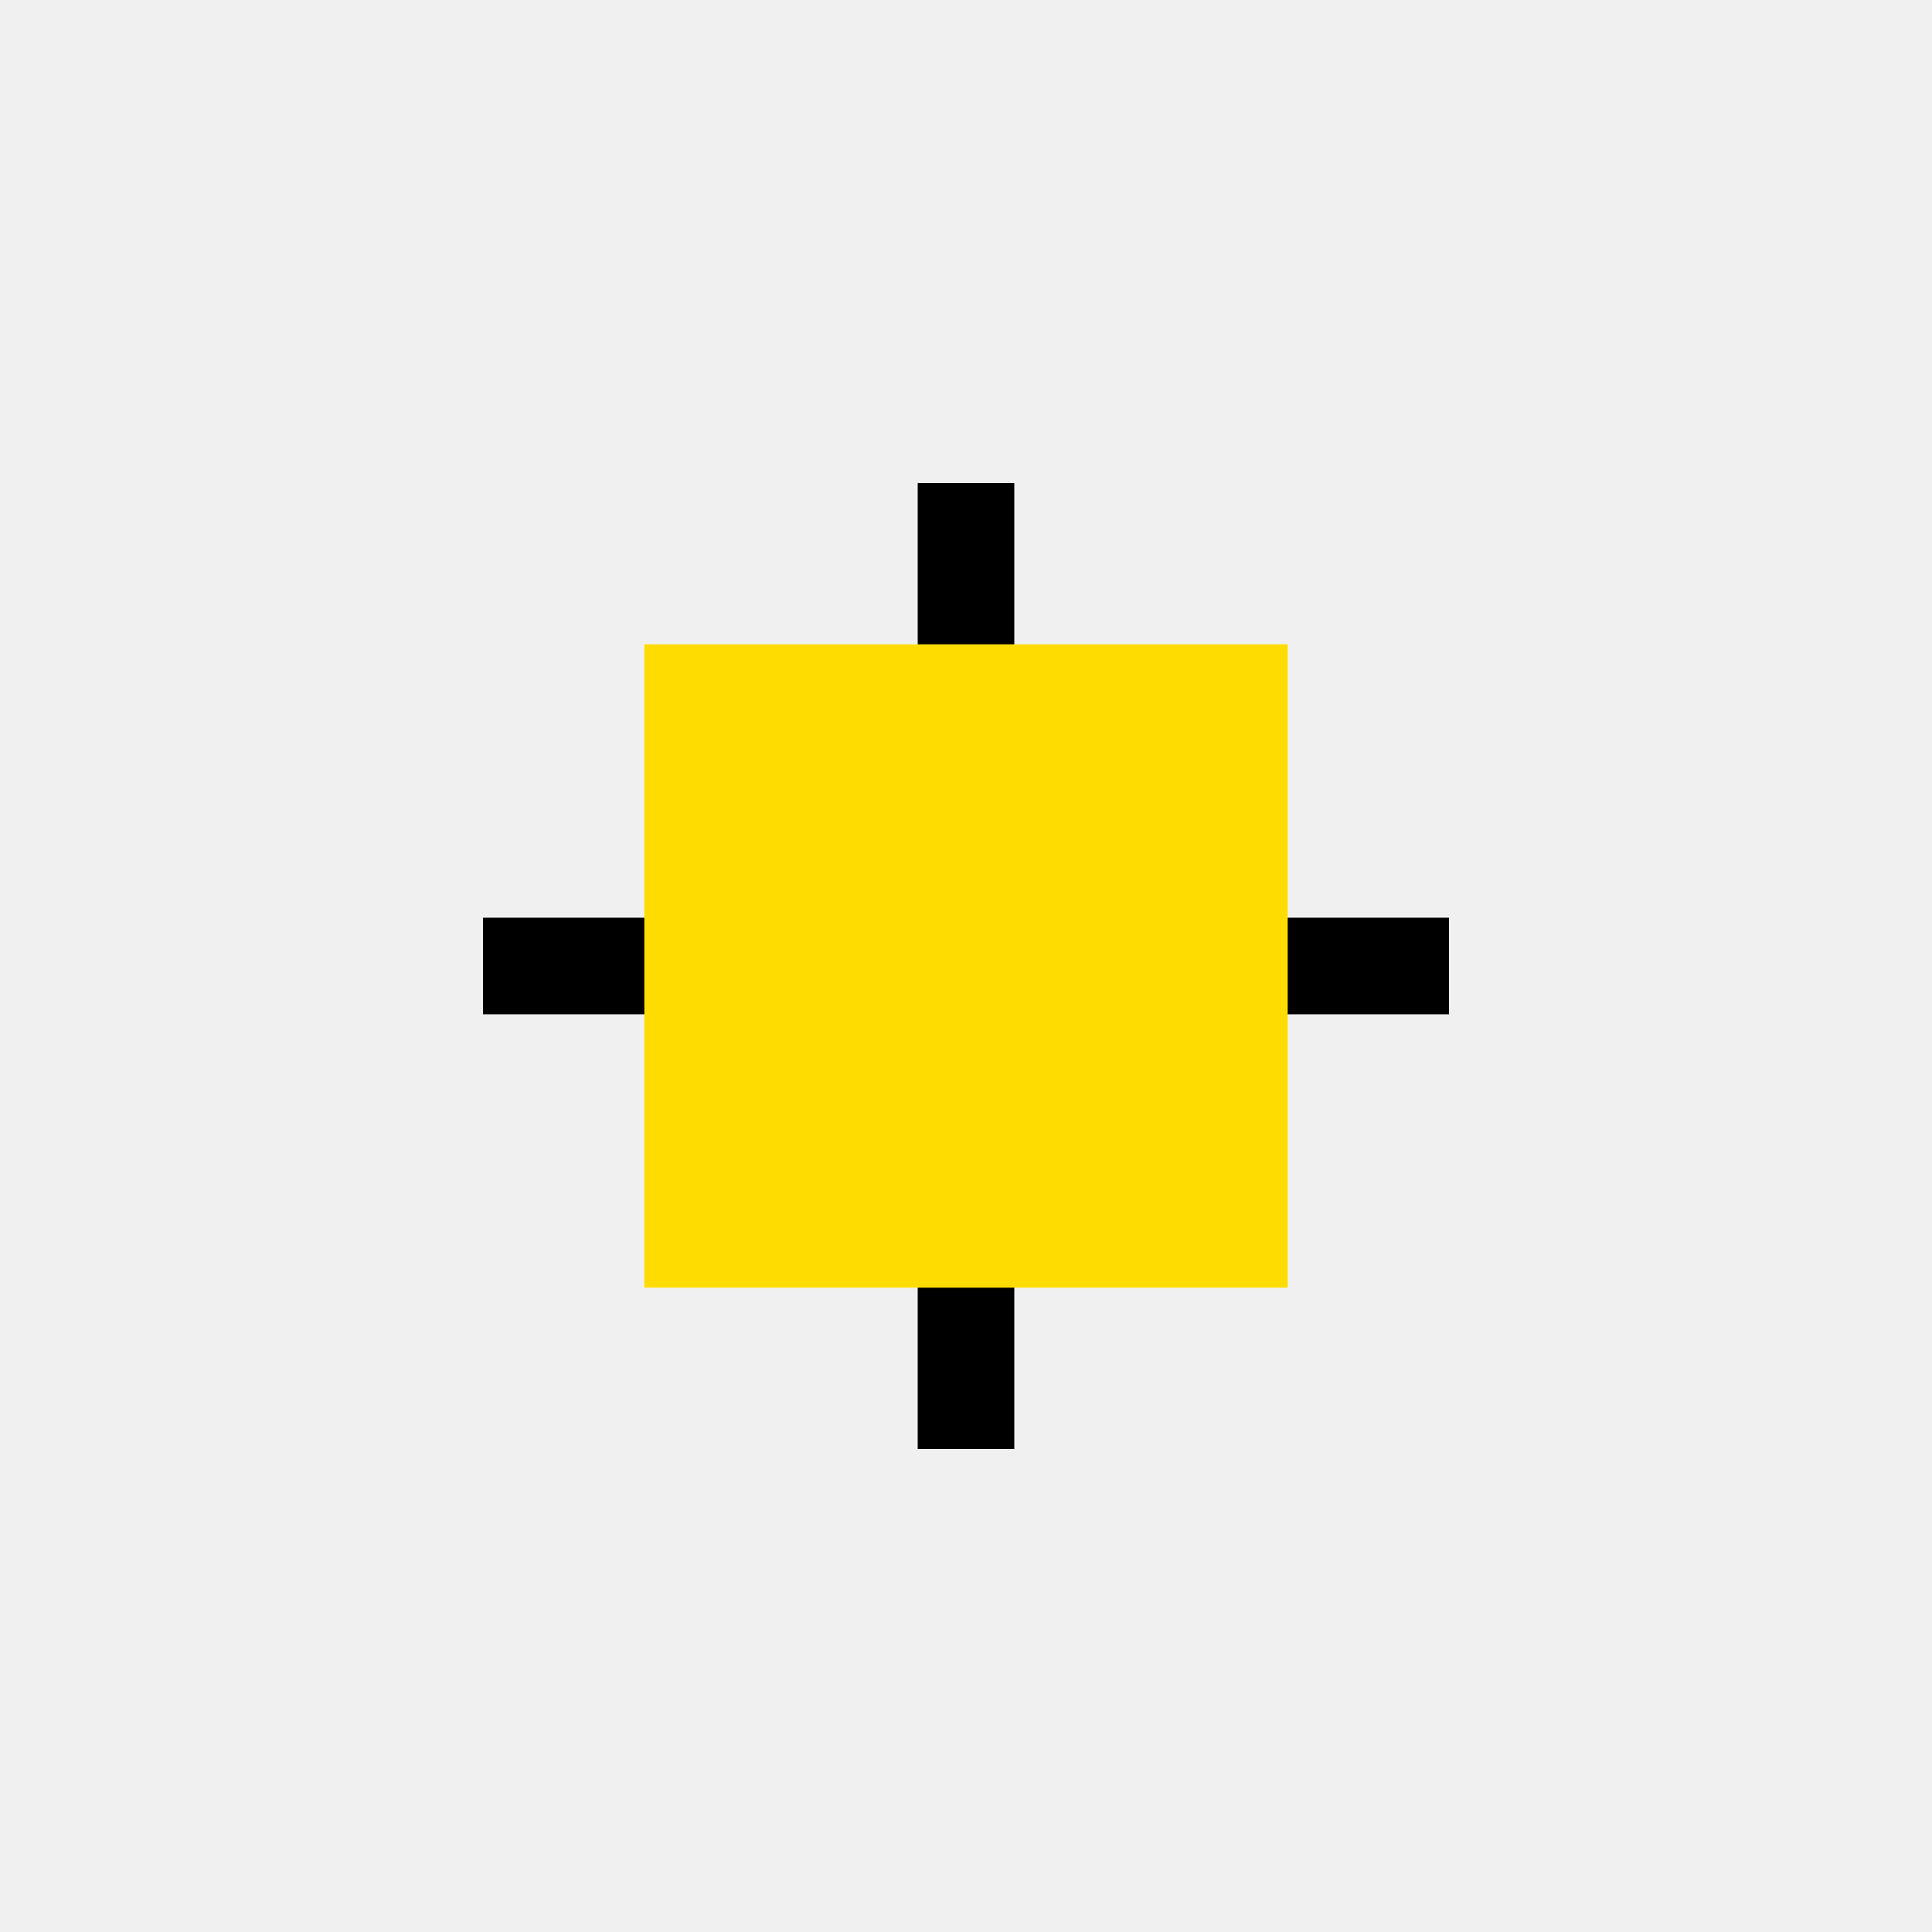
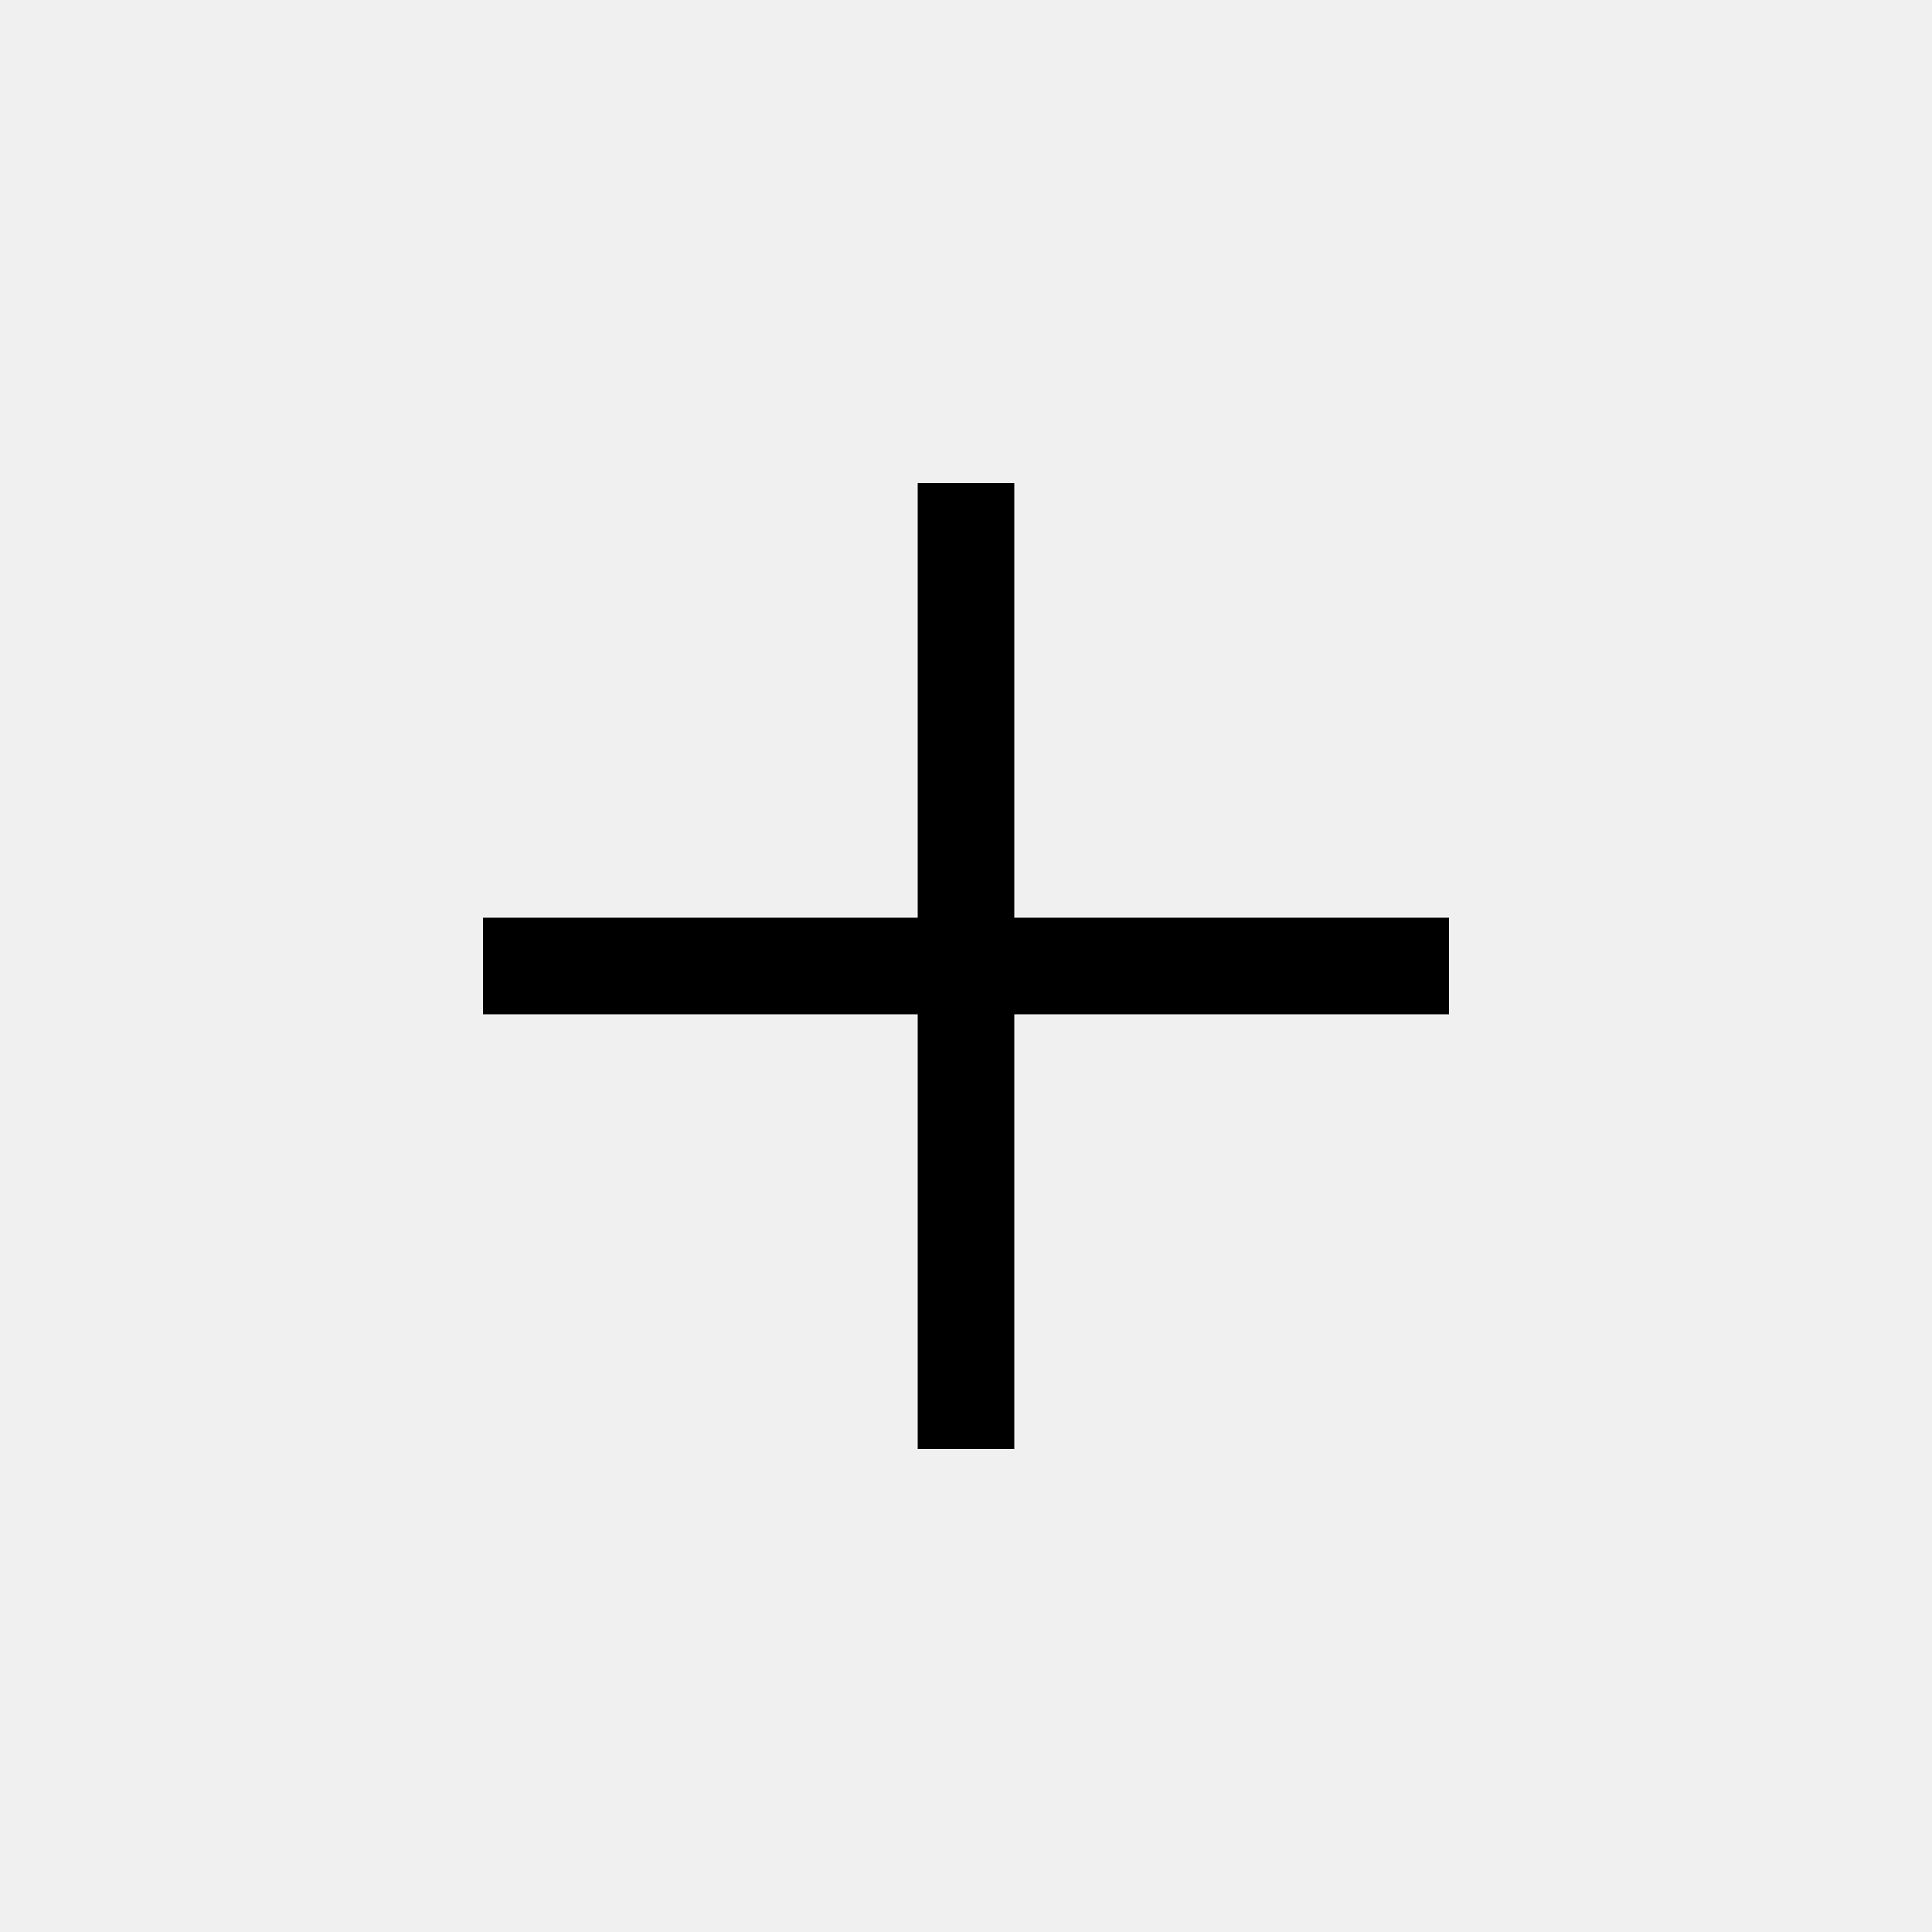
<svg xmlns="http://www.w3.org/2000/svg" viewBox="0 -1000 1000 1000" height="64" width="64">
  <g>
    <path d="M475-525V-750h50v225H750v50H525v225H475V-475H250v-50H475Z" fill="#000000" clip-path="url(#c0)" />
    <g style="isolation: isolate">
      <g mask="url(#m0)">
        <path d="M166.5-333.5v-500h500v500h-500Z" fill="#ffdc01" clip-path="url(#c0)" />
      </g>
    </g>
    <defs>
      <clipPath id="c0">
        <path d="M0,0H1000V-1000H0V0Z" />
      </clipPath>
-       <mask id="m0">
+       <mask id="m0" maskUnits="userSpaceOnUse">
        <path d="M333.5-166.5v-500h500v500h-500Z" fill="#ffffff" clip-path="url(#c0)" />
      </mask>
    </defs>
  </g>
</svg>
